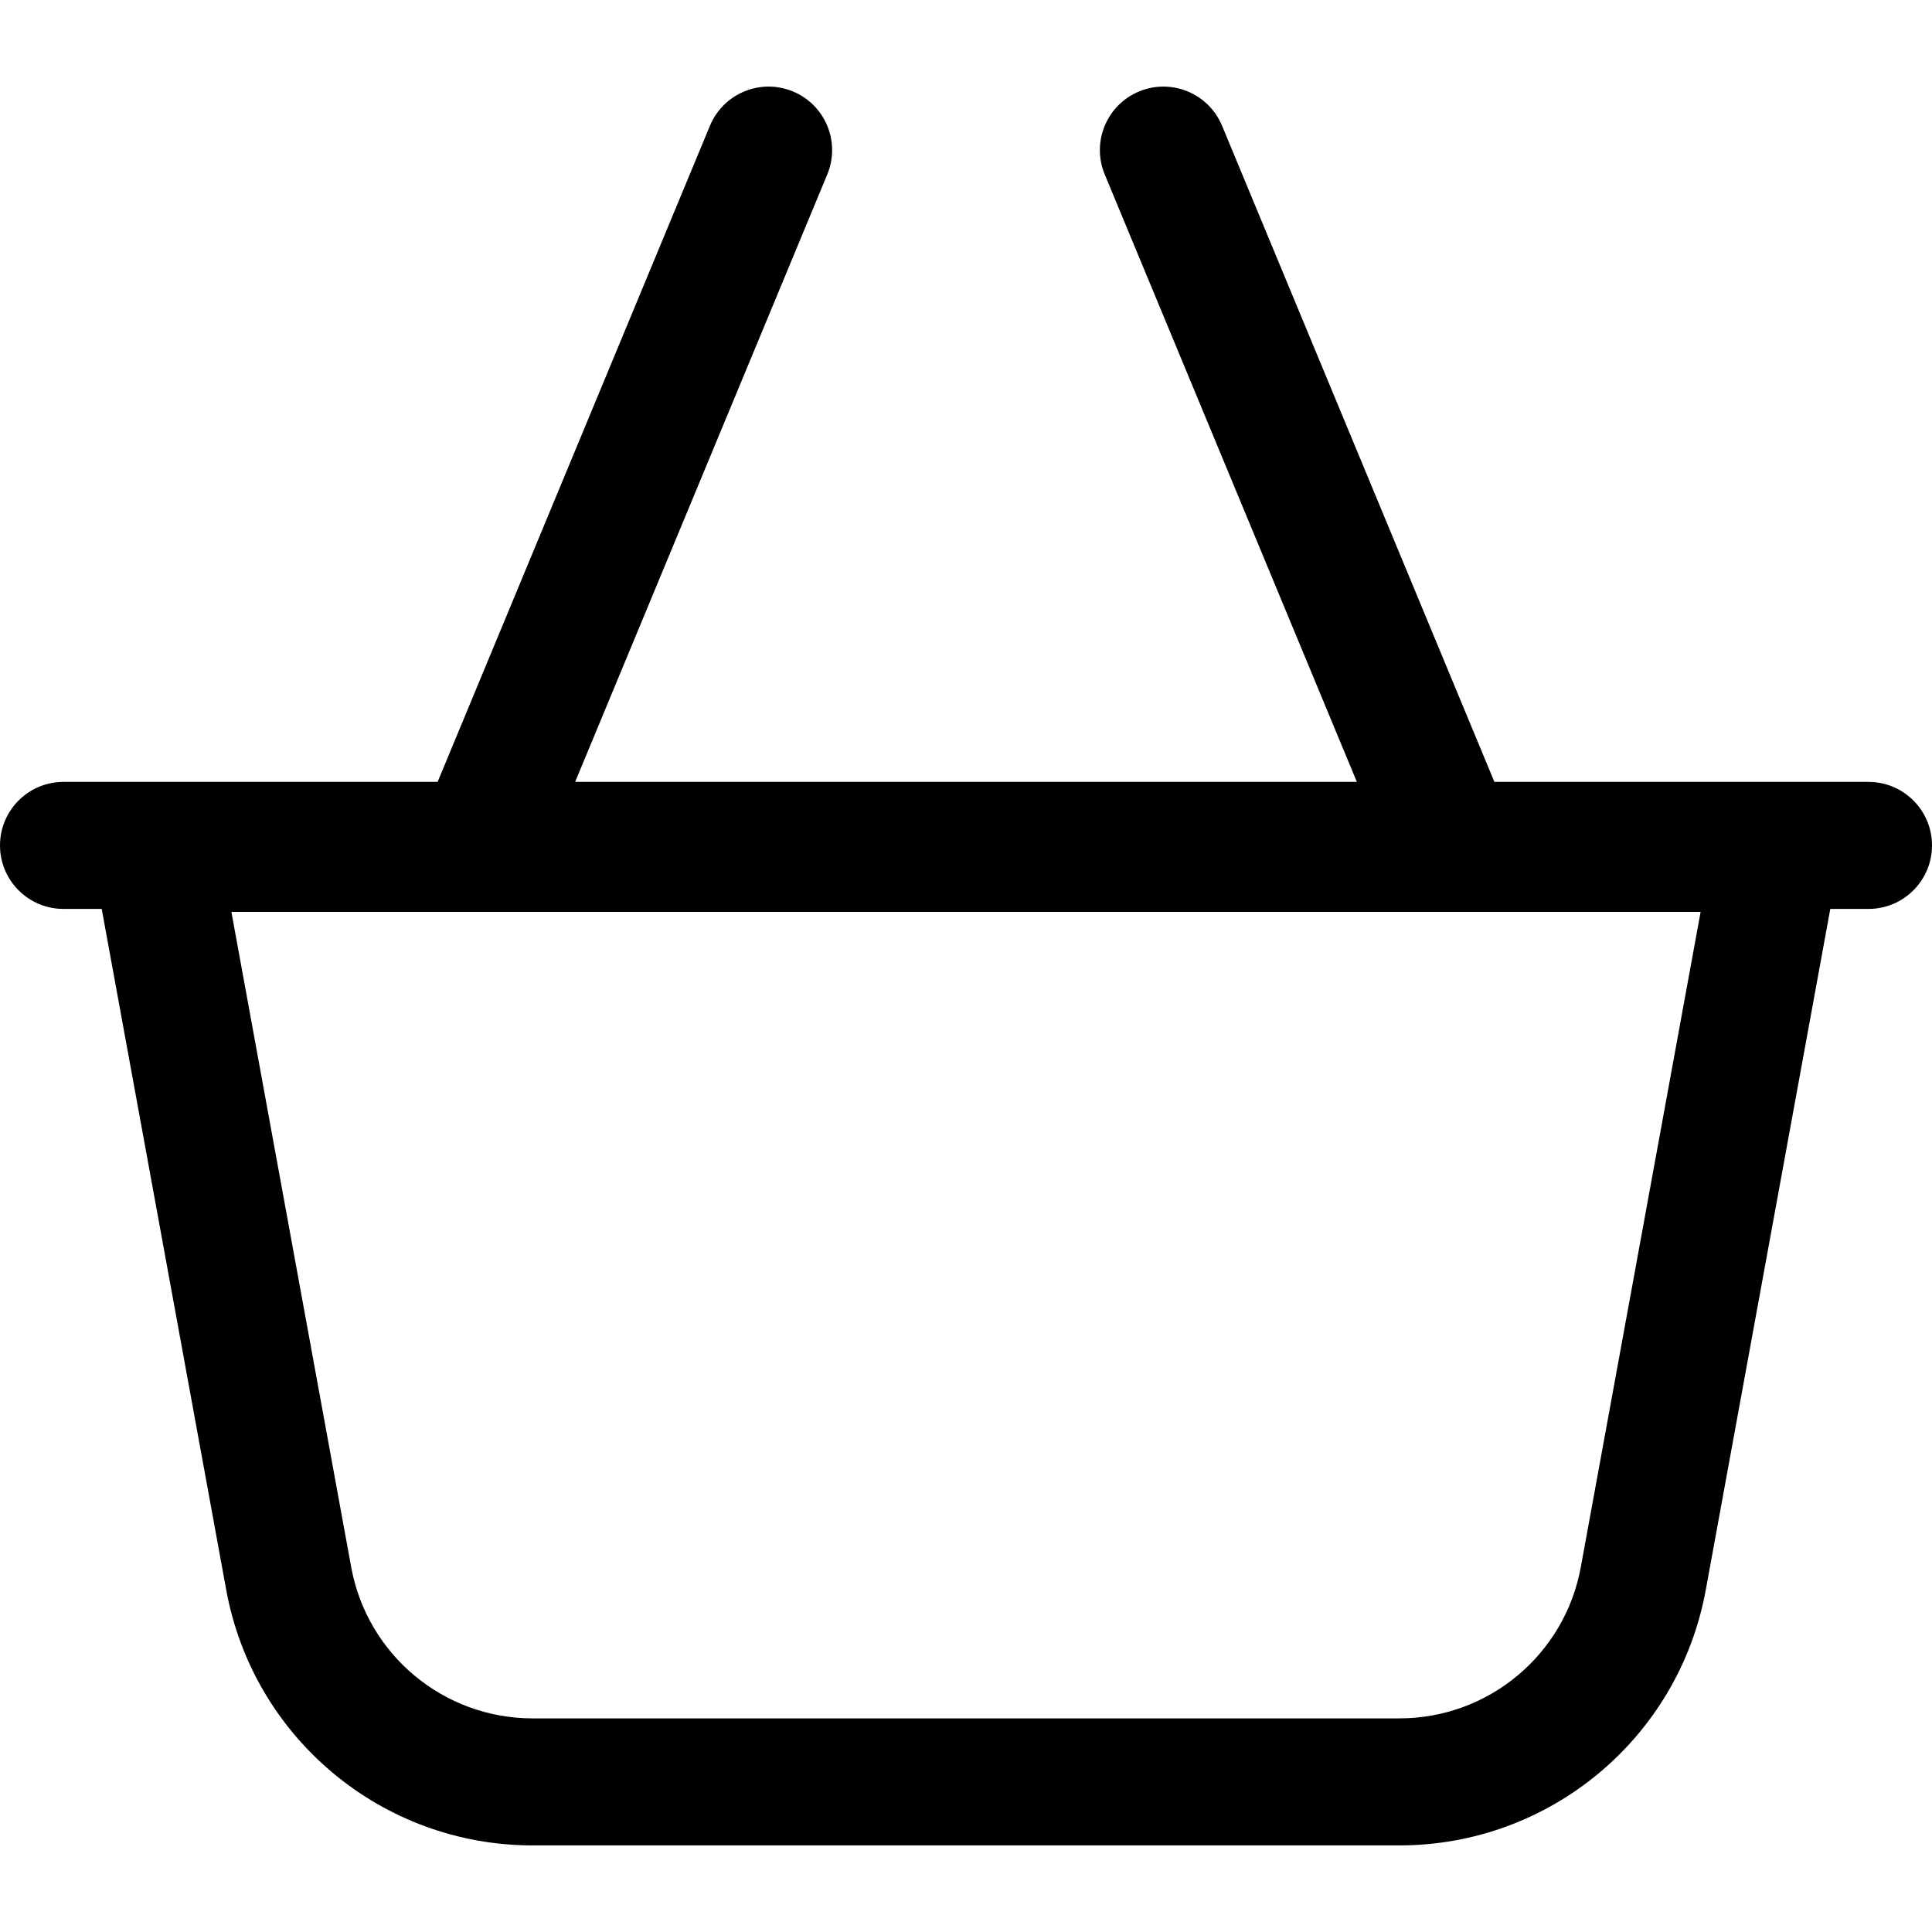
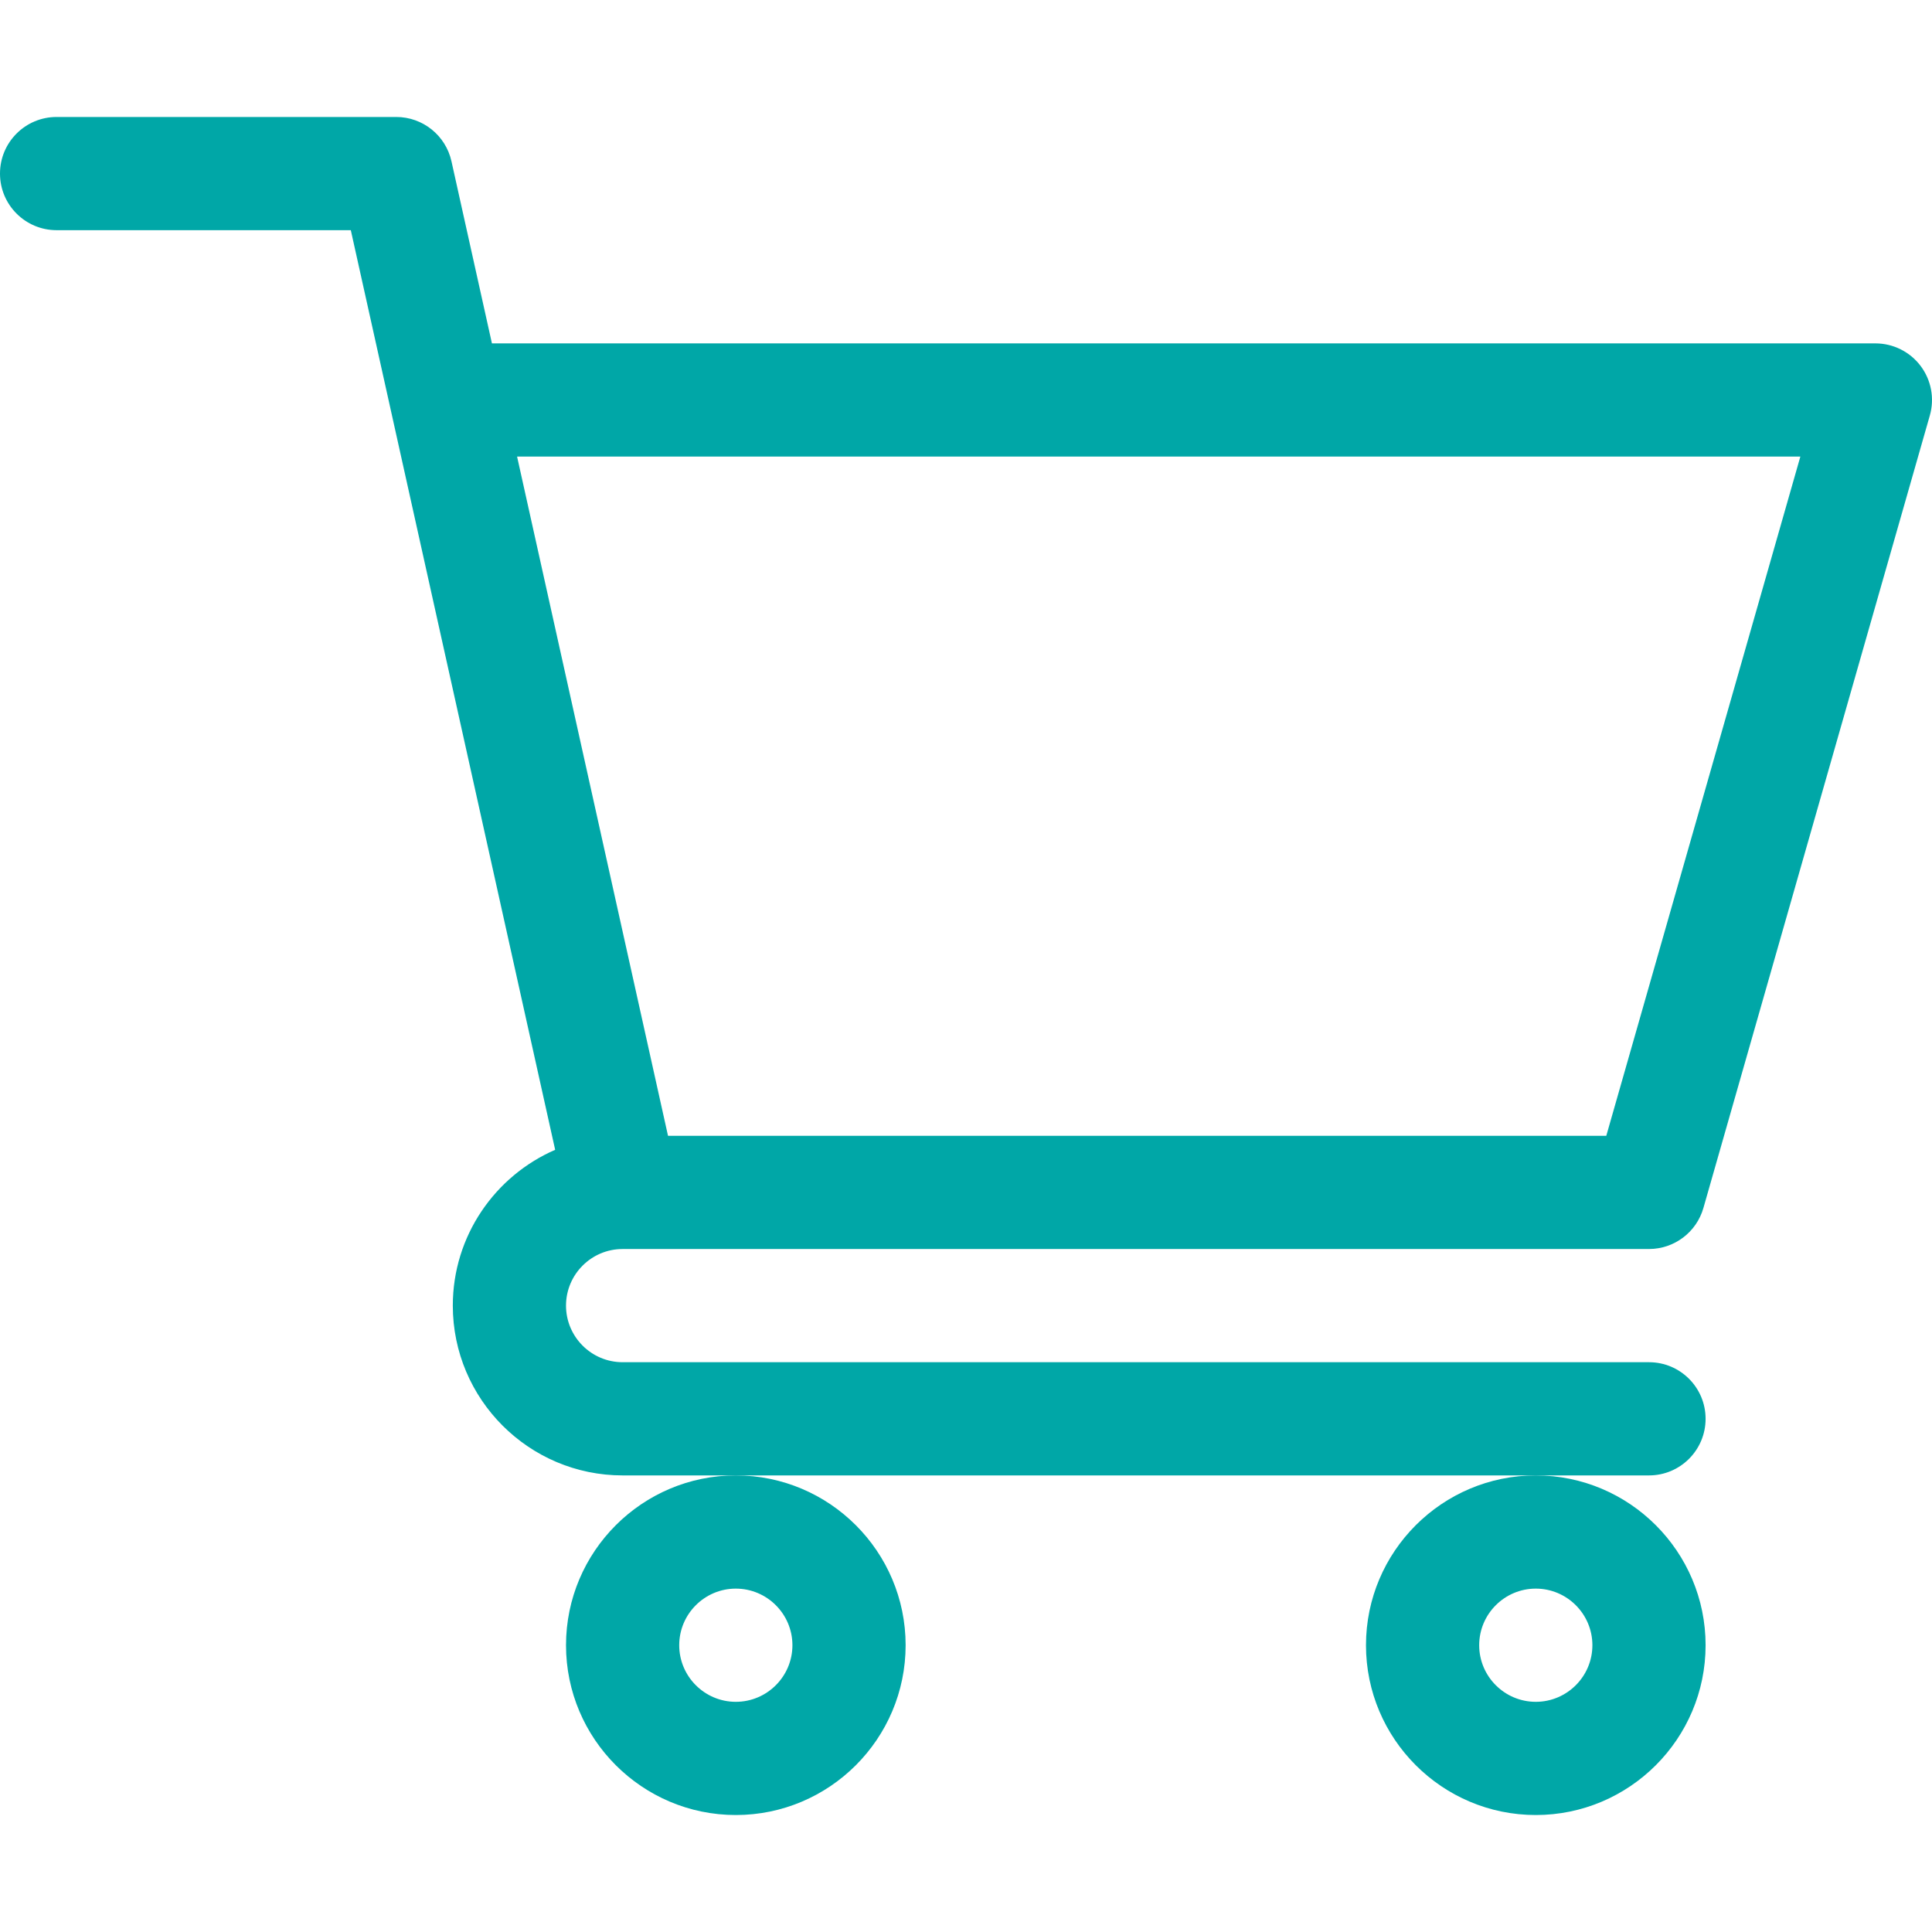
- <svg xmlns="http://www.w3.org/2000/svg" version="1.1" id="Capa_1" x="0px" y="0px" viewBox="0 0 456.272 456.272" style="enable-background:new 0 0 456.272 456.272;" xml:space="preserve">
-   <path d="M441.272,184.656h-88.349L288.61,29.703c-3.176-7.651-11.955-11.277-19.604-8.104c-7.651,3.176-11.28,11.953-8.104,19.604  l59.54,143.453H135.831l59.54-143.453c3.176-7.651-0.453-16.429-8.104-19.604c-7.648-3.175-16.429,0.453-19.604,8.104  L103.35,184.656H15c-8.284,0-15,6.716-15,15s6.716,15,15,15h9.02l29.408,160.833c6.393,34.96,36.828,60.334,72.367,60.334h204.684  c35.54,0,65.974-25.374,72.366-60.334l29.408-160.833h9.02c8.284,0,15-6.716,15-15S449.556,184.656,441.272,184.656z   M373.333,370.092c-3.786,20.704-21.809,35.73-42.855,35.73H125.794c-21.046,0-39.07-15.026-42.856-35.73L54.646,215.365h346.979  L373.333,370.092z" />
-   <g>
- </g>
-   <g>
- </g>
-   <g>
- </g>
-   <g>
- </g>
-   <g>
- </g>
-   <g>
- </g>
-   <g>
- </g>
-   <g>
- </g>
-   <g>
- </g>
-   <g>
- </g>
-   <g>
- </g>
-   <g>
- </g>
-   <g>
- </g>
-   <g>
- </g>
-   <g>
- </g>
+ <svg xmlns="http://www.w3.org/2000/svg" height="512pt" viewBox="0 -31 512 512" width="512pt" fill="#00a7a7">
+   <path d="m164.961 300.004h.023c.02 0 .039-.004.059-.004h271.957c6.695 0 12.582-4.441 14.422-10.879l60-210c1.293-4.527.387-9.395-2.445-13.152-2.836-3.758-7.27-5.969-11.977-5.969h-366.633l-10.723-48.254c-1.527-6.863-7.613-11.746-14.645-11.746h-90c-8.285 0-15 6.715-15 15s6.715 15 15 15h77.969c1.898 8.551 51.312 230.918 54.156 243.711-15.941 6.93-27.125 22.824-27.125 41.289 0 24.812 20.188 45 45 45h272c8.285 0 15-6.715 15-15s-6.715-15-15-15h-272c-8.27 0-15-6.73-15-15 0-8.258 6.707-14.977 14.961-14.996zm312.152-210.004-51.43 180h-248.652l-40-180zm0 0" />
+   <path d="m150 405c0 24.812 20.188 45 45 45s45-20.188 45-45-20.188-45-45-45-45 20.188-45 45zm45-15c8.27 0 15 6.73 15 15s-6.73 15-15 15-15-6.73-15-15 6.73-15 15-15zm0 0" />
+   <path d="m362 405c0 24.812 20.188 45 45 45s45-20.188 45-45-20.188-45-45-45-45 20.188-45 45zm45-15c8.27 0 15 6.73 15 15s-6.73 15-15 15-15-6.73-15-15 6.73-15 15-15zm0 0" />
</svg>
